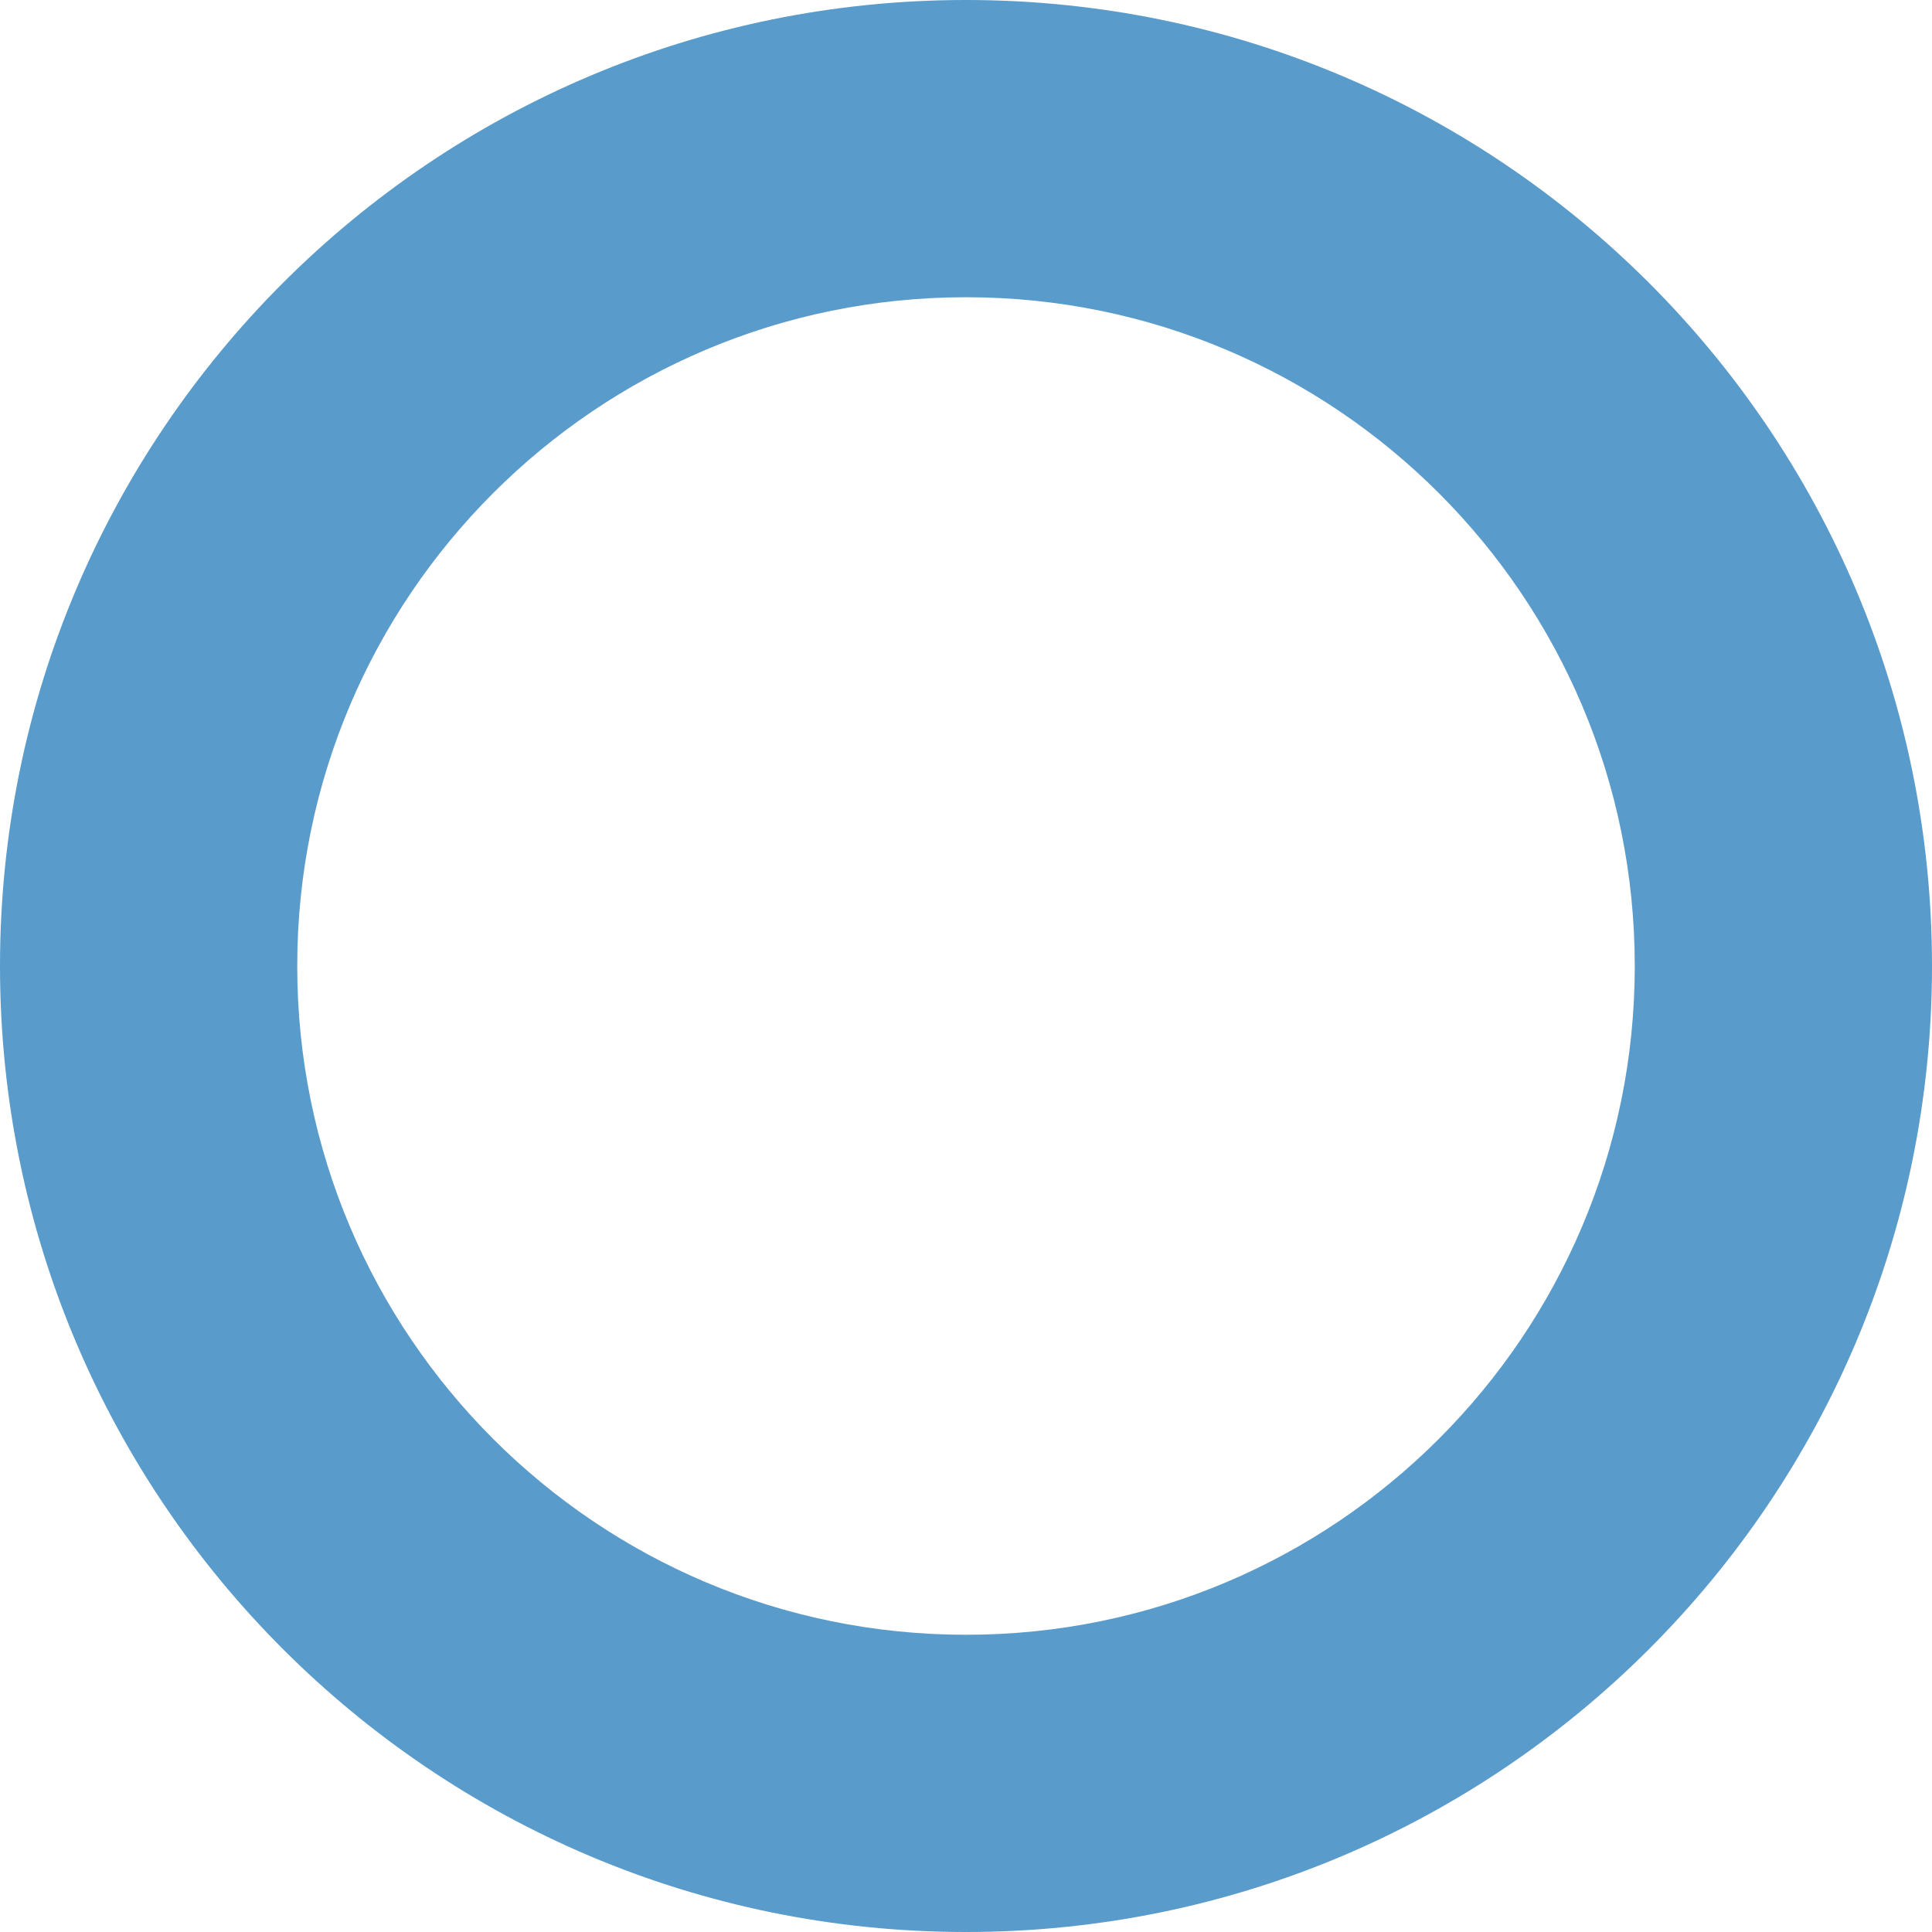
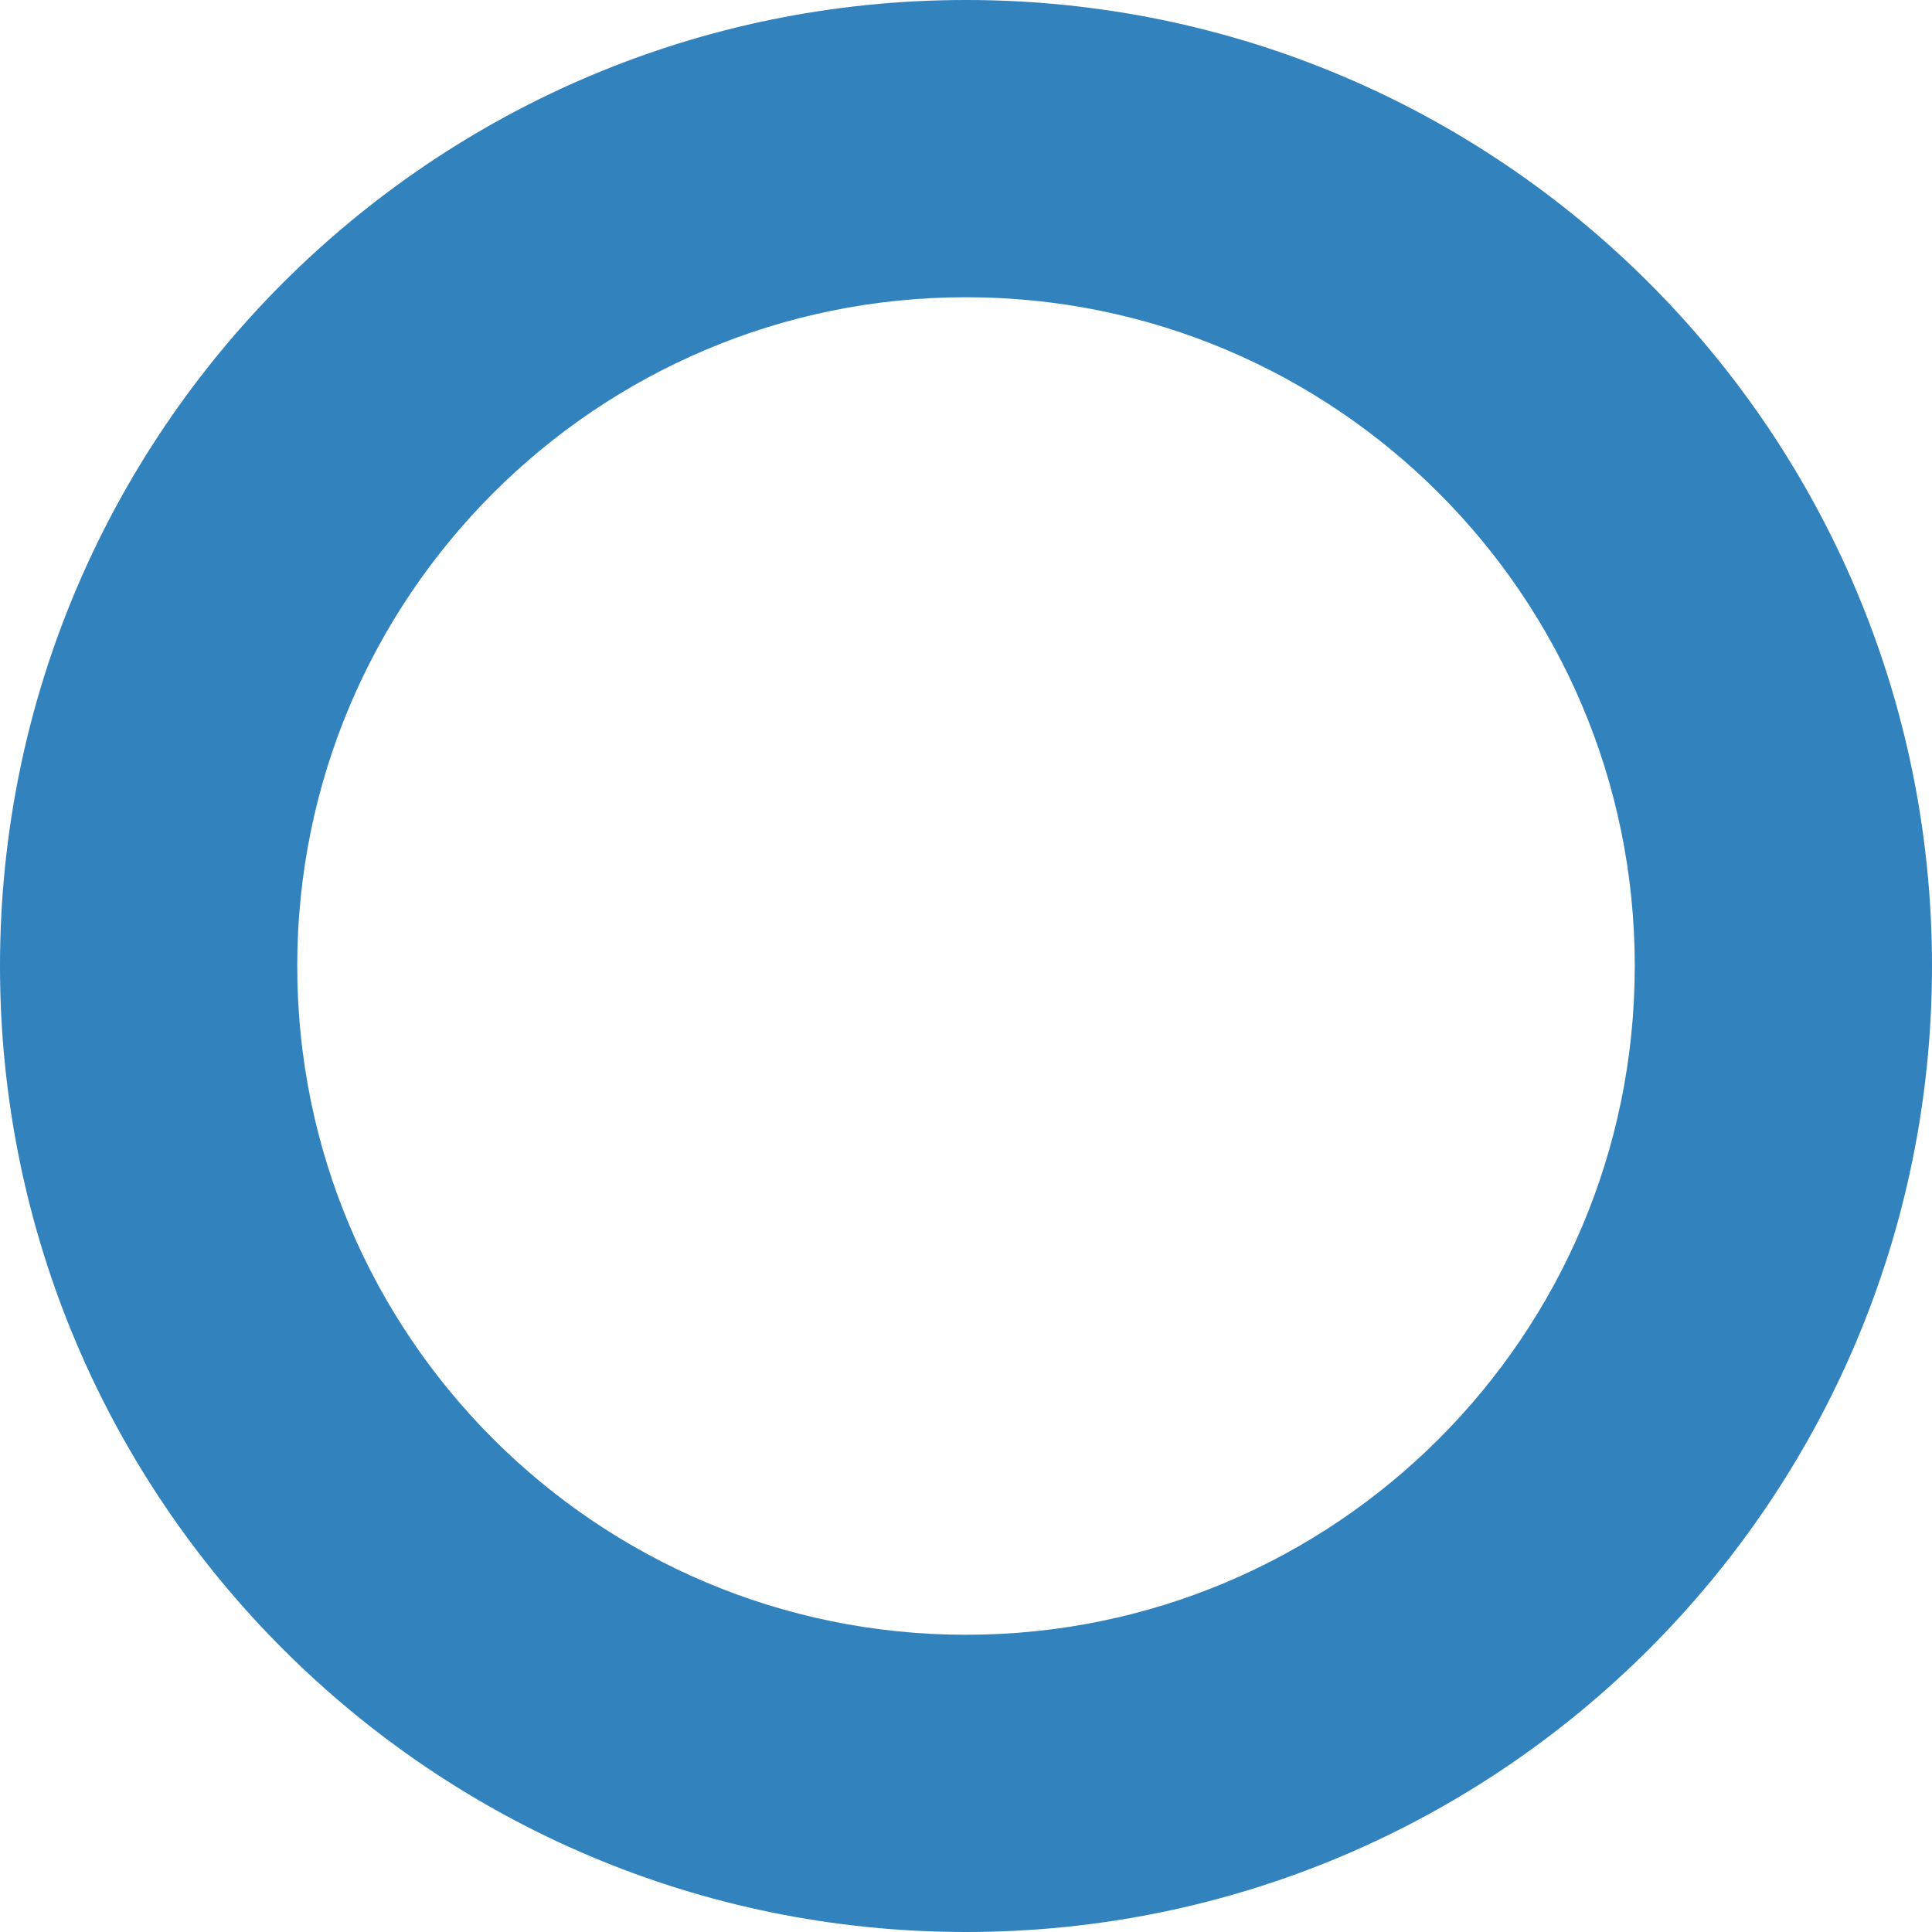
<svg xmlns="http://www.w3.org/2000/svg" preserveAspectRatio="xMidYMid" width="13" height="13" viewBox="0 0 13 13">
  <defs>
    <style>

      .cls-2 {
-         fill: #599BCB;
+         fill: #3182bd;
      }
    </style>
  </defs>
  <path d="M6.500,13.000 C2.910,13.000 -0.000,10.090 -0.000,6.500 C-0.000,2.910 2.910,-0.000 6.500,-0.000 C10.090,-0.000 13.000,2.910 13.000,6.500 C13.000,10.090 10.090,13.000 6.500,13.000 ZM6.500,2.000 C4.015,2.000 2.000,4.015 2.000,6.500 C2.000,8.985 4.015,11.000 6.500,11.000 C8.985,11.000 11.000,8.985 11.000,6.500 C11.000,4.015 8.985,2.000 6.500,2.000 Z" id="path-1" class="cls-2" fill-rule="evenodd" />
</svg>
